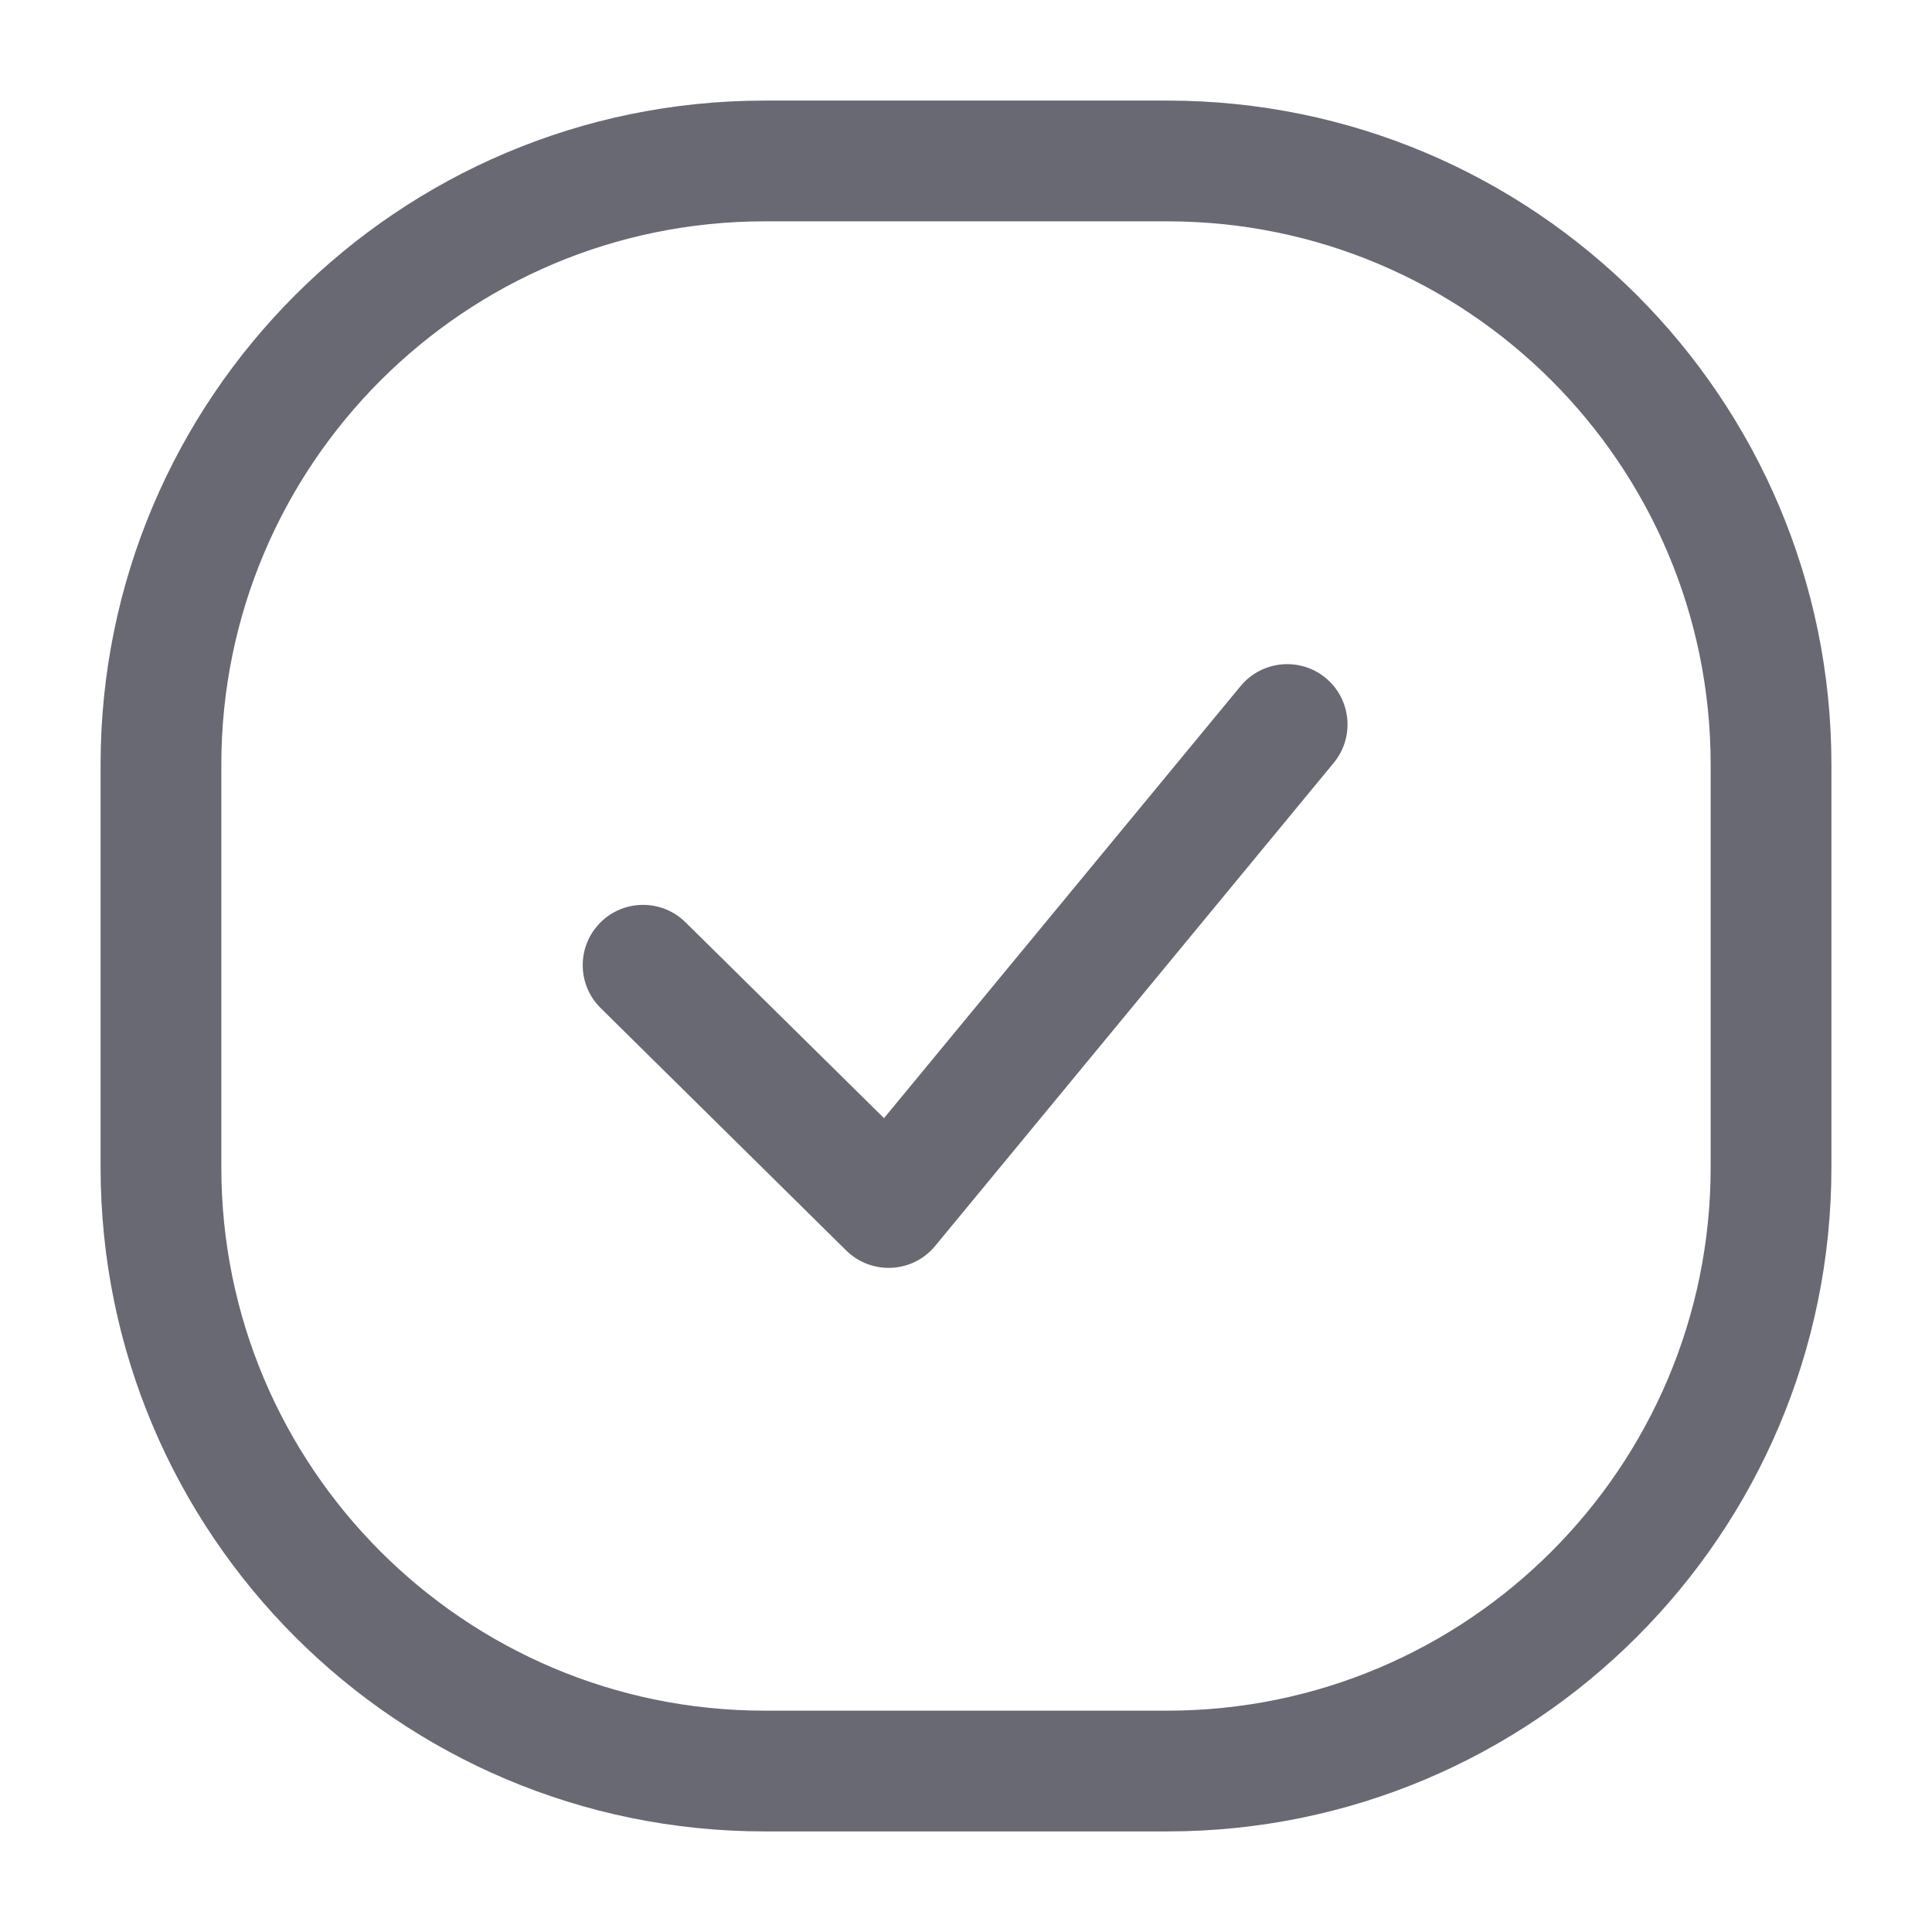
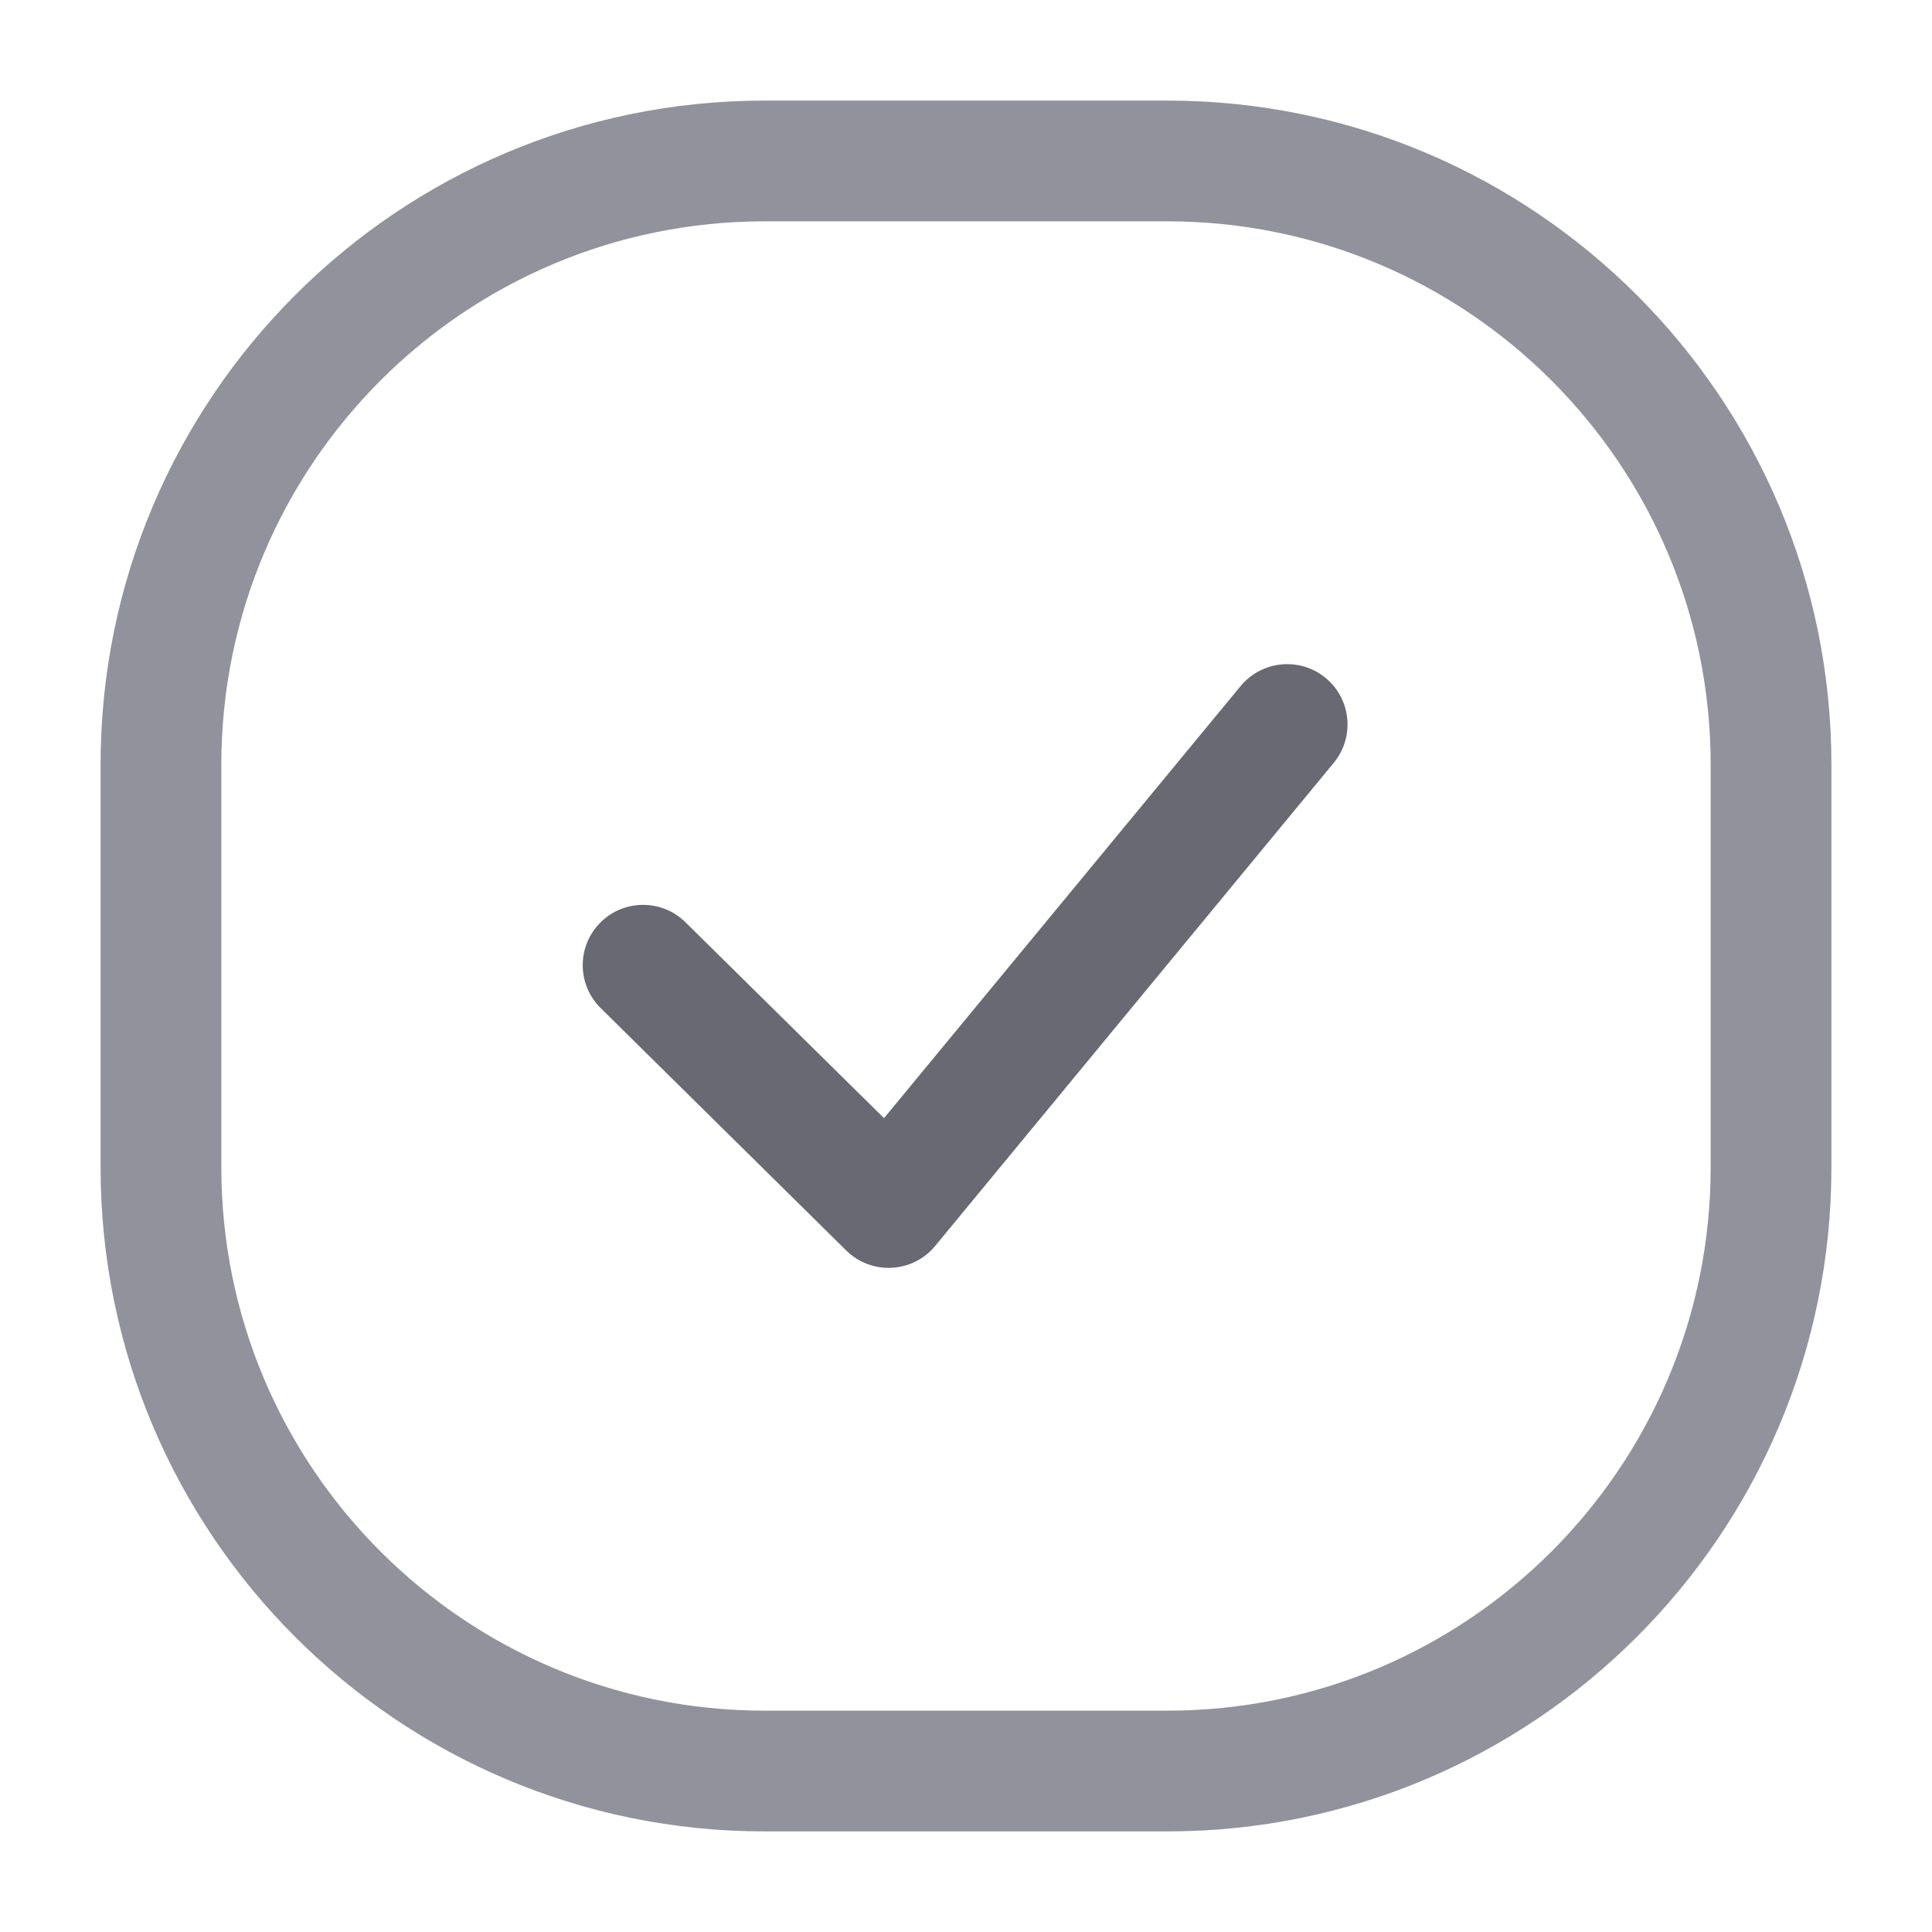
<svg xmlns="http://www.w3.org/2000/svg" width="16" height="16" viewBox="0 0 16 16" fill="none">
  <path fill-rule="evenodd" clip-rule="evenodd" d="M7.321 9.26L5.677 7.638C5.481 7.444 5.164 7.446 4.97 7.642C4.776 7.839 4.778 8.155 4.975 8.349L7.008 10.356C7.217 10.562 7.558 10.545 7.745 10.318L11.045 6.318C11.221 6.105 11.191 5.79 10.978 5.614C10.765 5.439 10.45 5.469 10.274 5.682L7.321 9.26Z" fill="#696974" />
-   <path fill-rule="evenodd" clip-rule="evenodd" d="M6.333 0.833H9.667C12.704 0.833 15.167 3.296 15.167 6.333V9.667C15.167 12.704 12.704 15.167 9.667 15.167H6.333C3.296 15.167 0.833 12.704 0.833 9.667V6.333C0.833 3.296 3.296 0.833 6.333 0.833ZM6.333 1.833C3.848 1.833 1.833 3.848 1.833 6.333V9.667C1.833 12.152 3.848 14.167 6.333 14.167H9.667C12.152 14.167 14.167 12.152 14.167 9.667V6.333C14.167 3.848 12.152 1.833 9.667 1.833H6.333Z" fill="#696974" />
+   <path fill-rule="evenodd" clip-rule="evenodd" d="M6.333 0.833H9.667C12.704 0.833 15.167 3.296 15.167 6.333V9.667C15.167 12.704 12.704 15.167 9.667 15.167H6.333C3.296 15.167 0.833 12.704 0.833 9.667V6.333C0.833 3.296 3.296 0.833 6.333 0.833ZM6.333 1.833C3.848 1.833 1.833 3.848 1.833 6.333V9.667C1.833 12.152 3.848 14.167 6.333 14.167H9.667C12.152 14.167 14.167 12.152 14.167 9.667V6.333C14.167 3.848 12.152 1.833 9.667 1.833H6.333Z" fill="#92929D" />
</svg>
